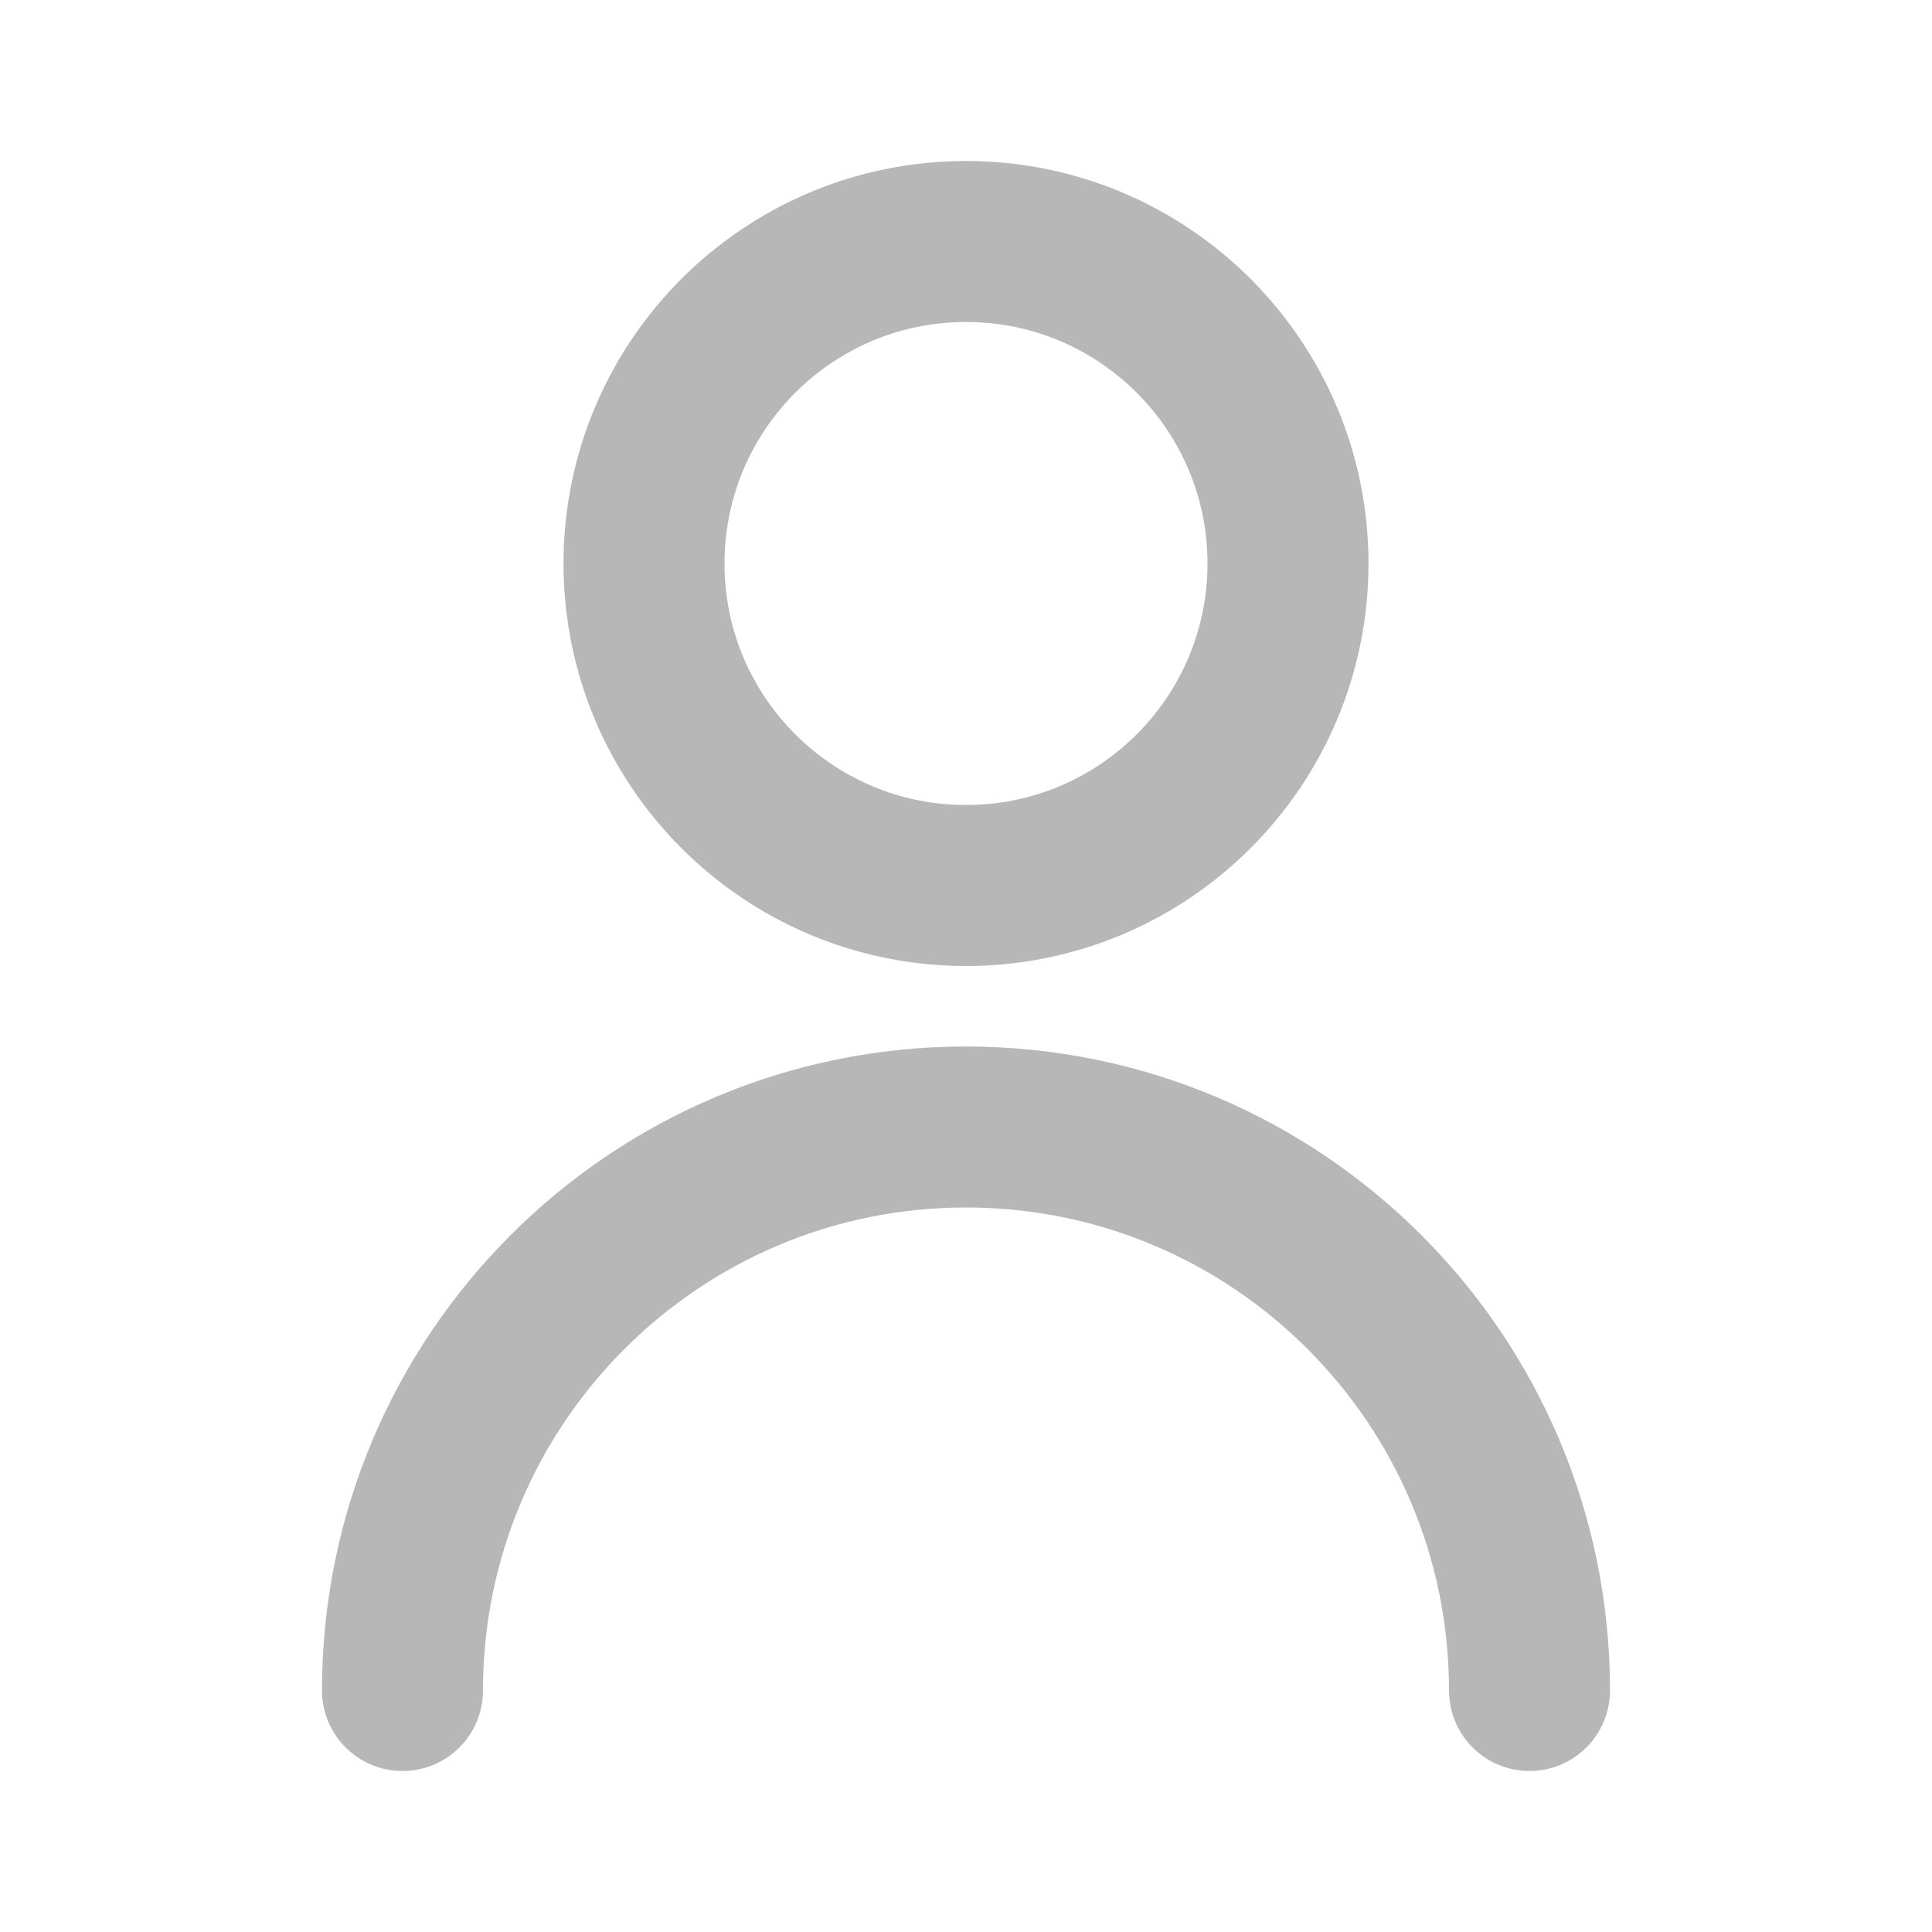
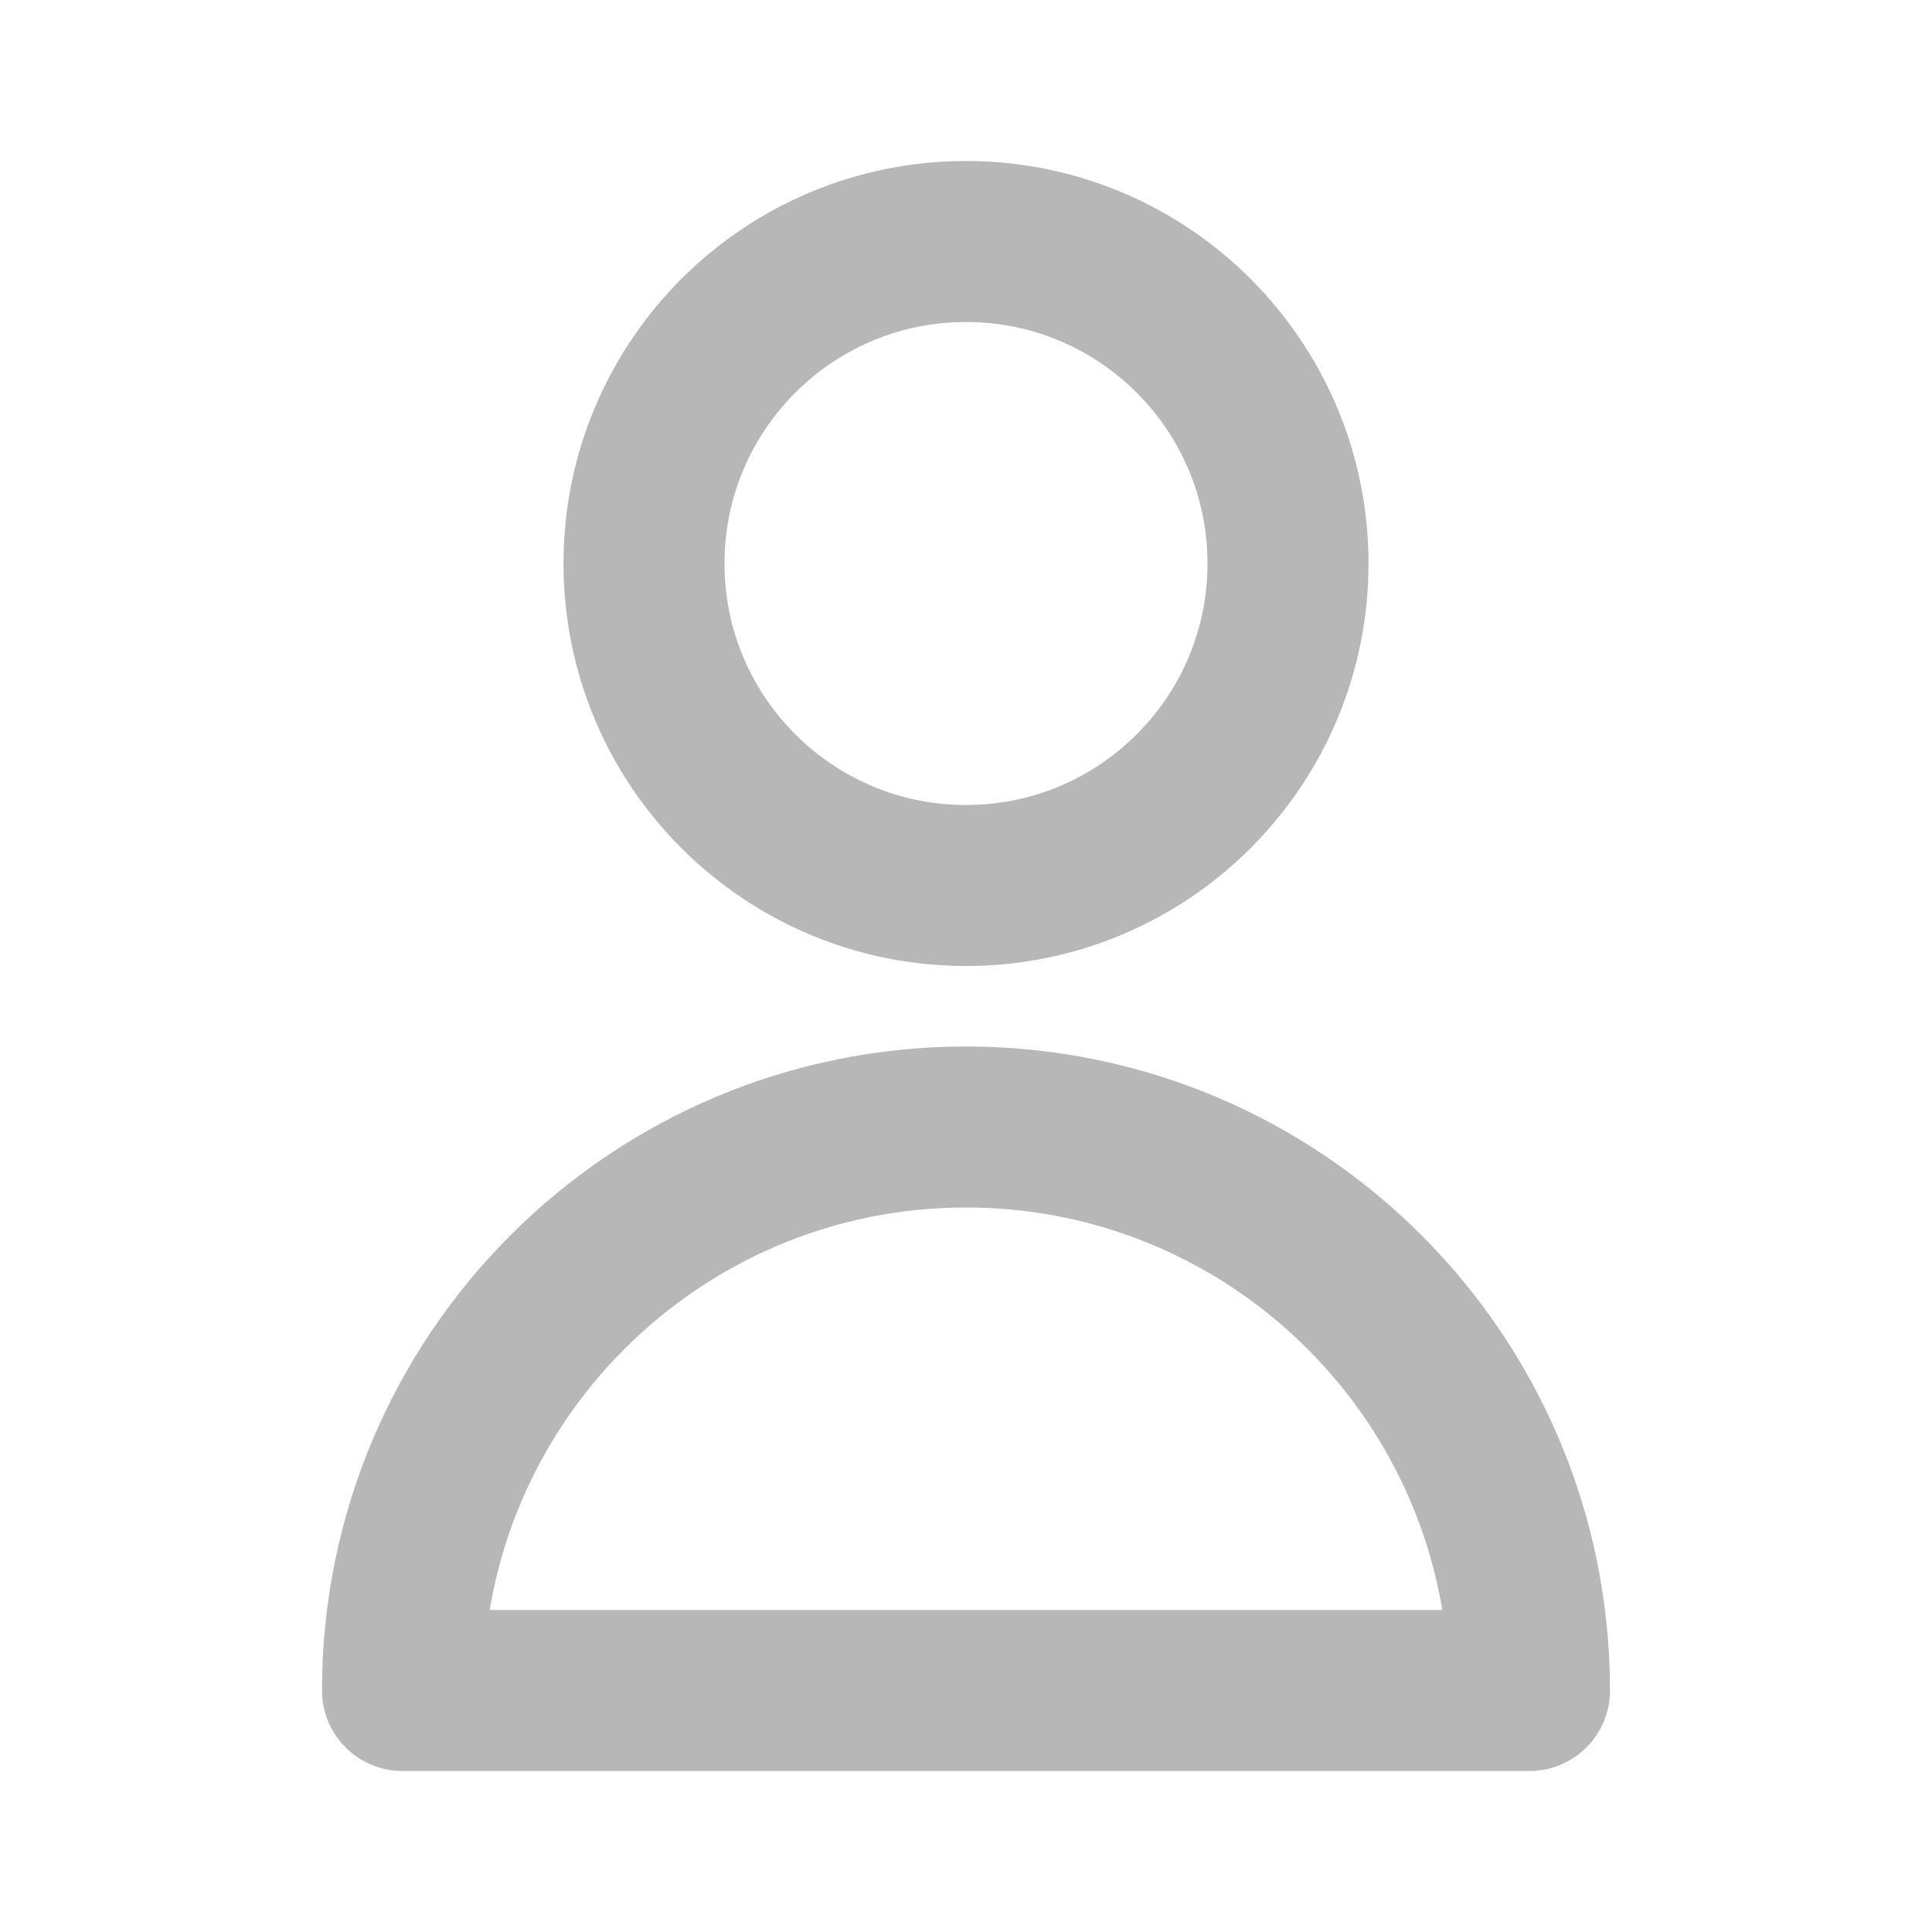
<svg xmlns="http://www.w3.org/2000/svg" width="800px" height="800px" viewBox="0 0 24 24" fill="none">
-   <g id="SVGRepo_bgCarrier" stroke-width="0" />
-   <g id="SVGRepo_tracerCarrier" stroke-linecap="round" stroke-linejoin="round" />
-   <g id="SVGRepo_iconCarrier">
-     <path d="M5 21C5 17.134 8.134 14 12 14C15.866 14 19 17.134 19 21M16 7C16 9.209 14.209 11 12 11C9.791 11 8 9.209 8 7C8 4.791 9.791 3 12 3C14.209 3 16 4.791 16 7Z" stroke="#B7B7B7" stroke-width="2" stroke-linecap="round" stroke-linejoin="round" />
-   </g>
+   <path d="M16 7C16 9.209 14.209 11 12 11C9.791 11 8 9.209 8 7C8 4.791 9.791 3 12 3C14.209 3 16 4.791 16 7Z" stroke="#B7B7B7" stroke-width="2" stroke-linecap="round" stroke-linejoin="round" />
+   <path d="M12 14C8.134 14 5 17.134 5 21H19C19 17.134 15.866 14 12 14Z" stroke="#B7B7B7" stroke-width="2" stroke-linecap="round" stroke-linejoin="round" />
</svg>
